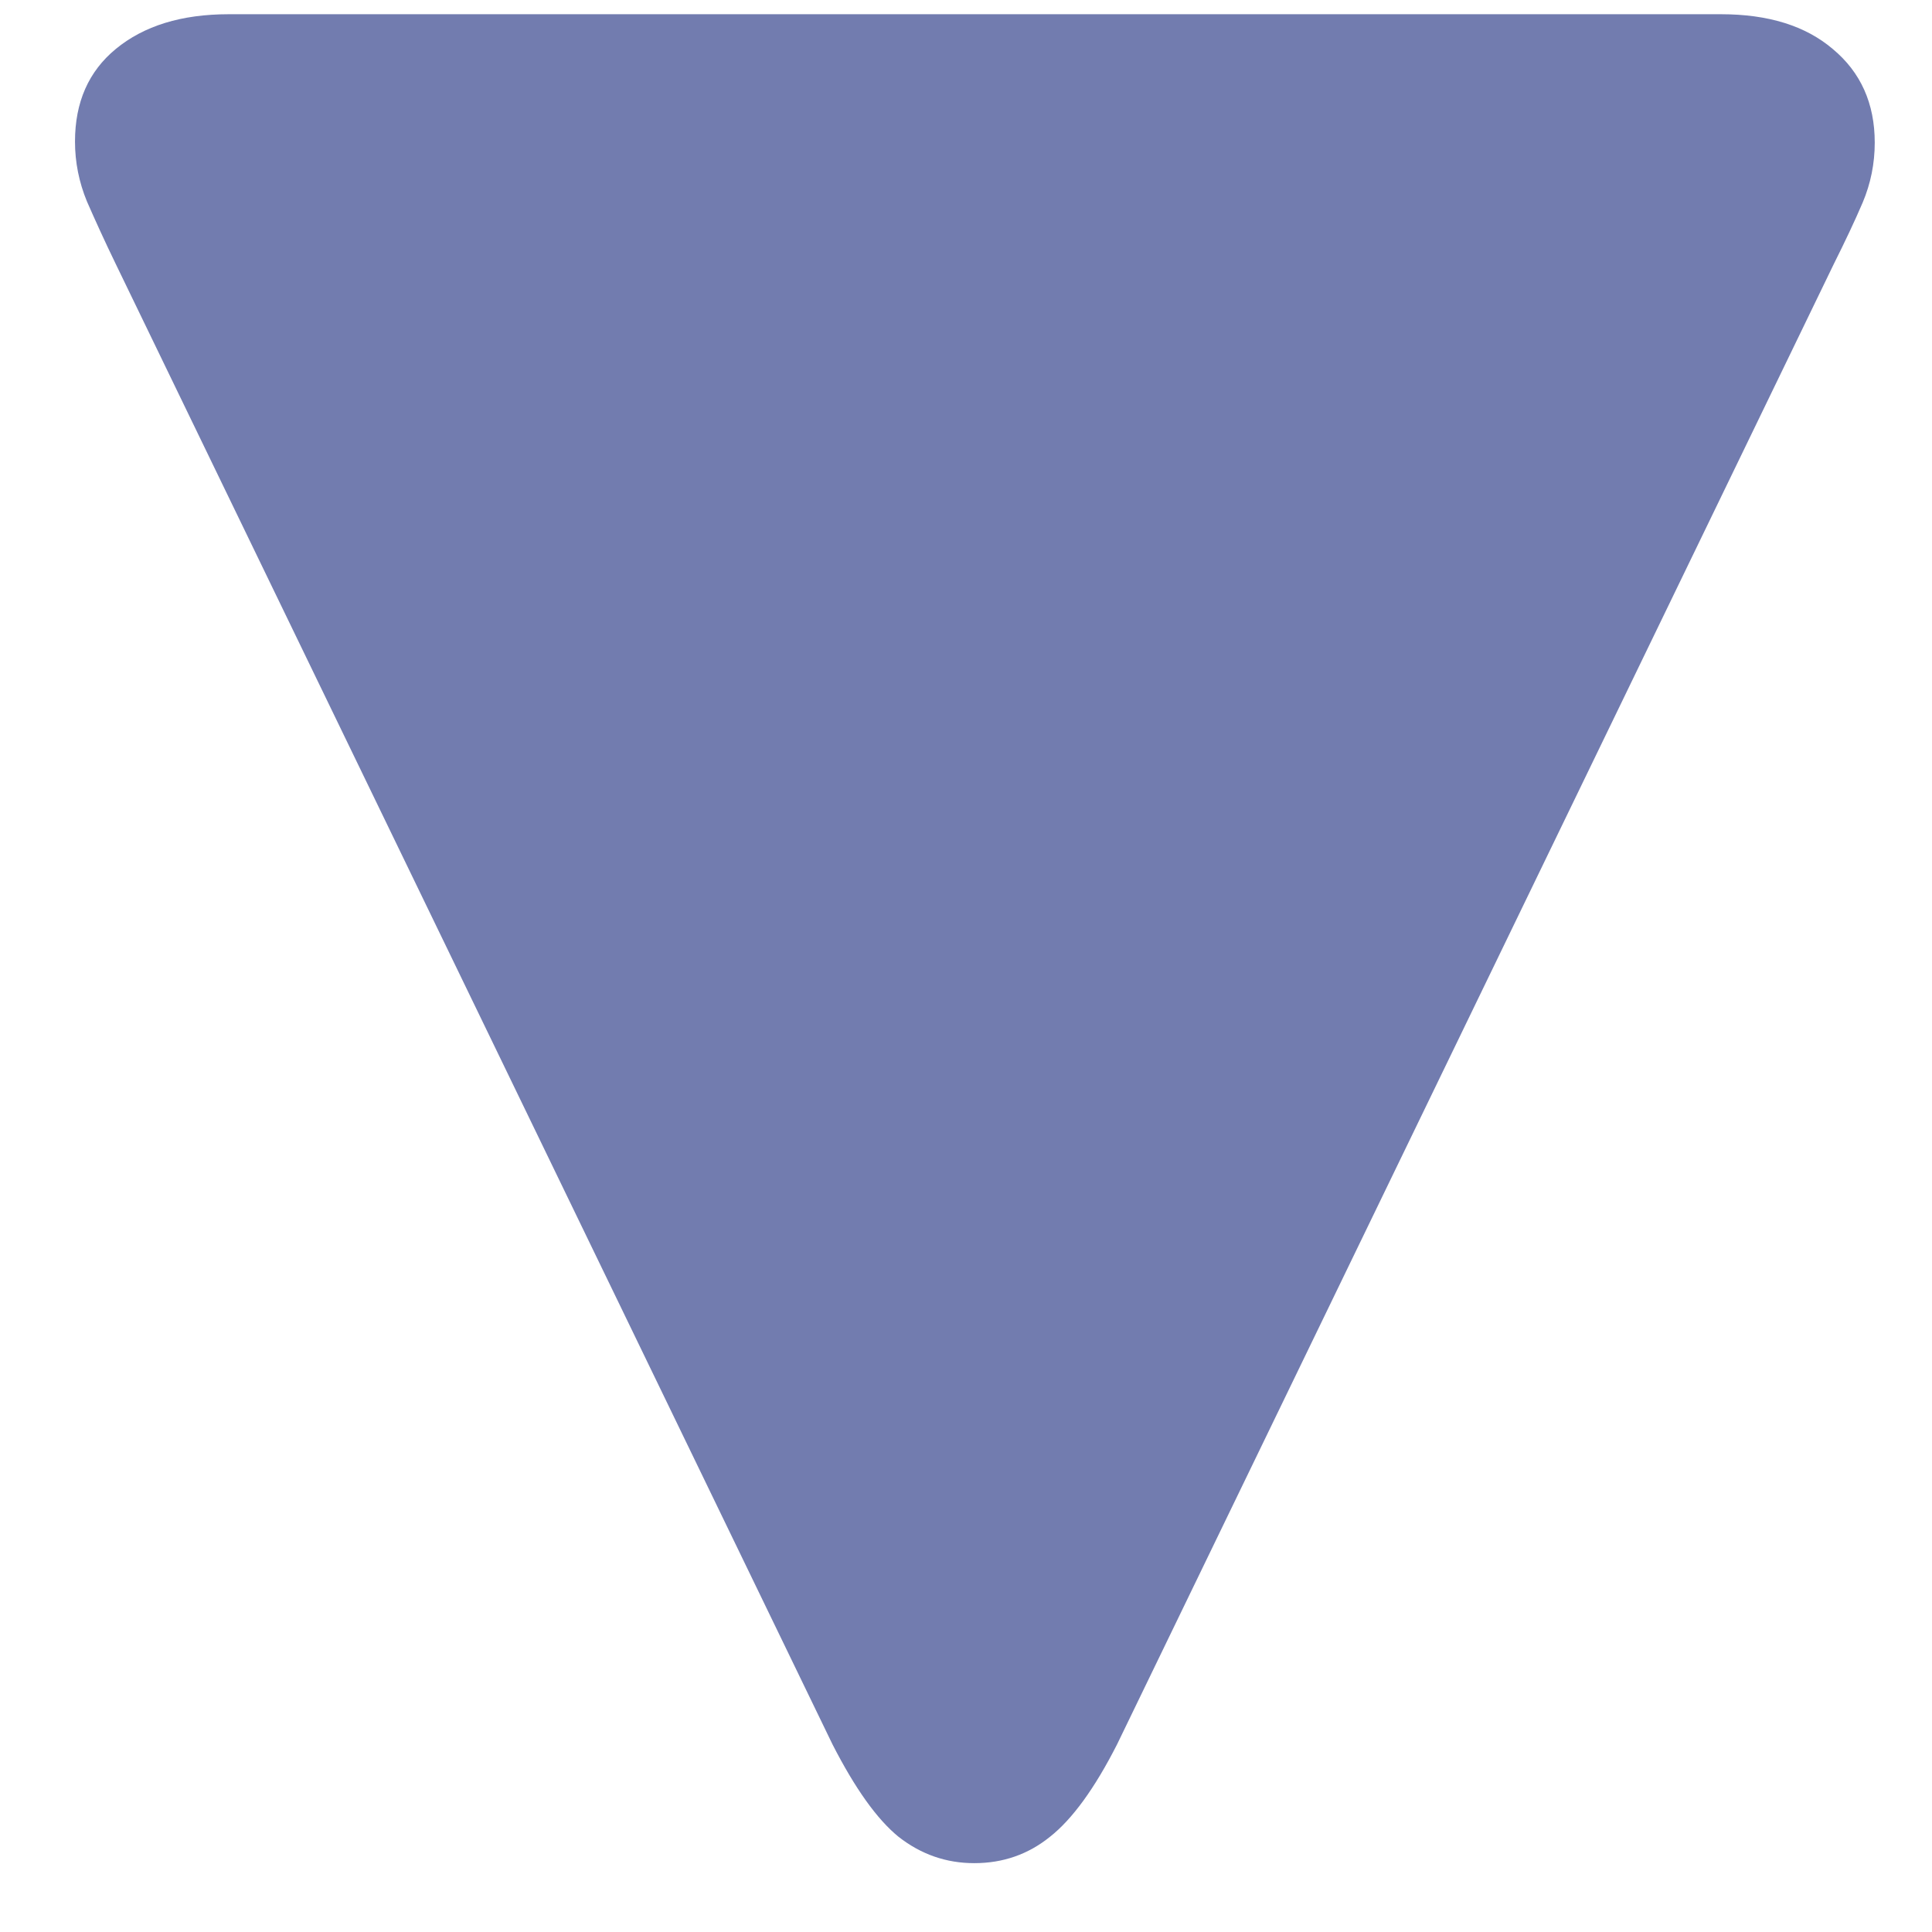
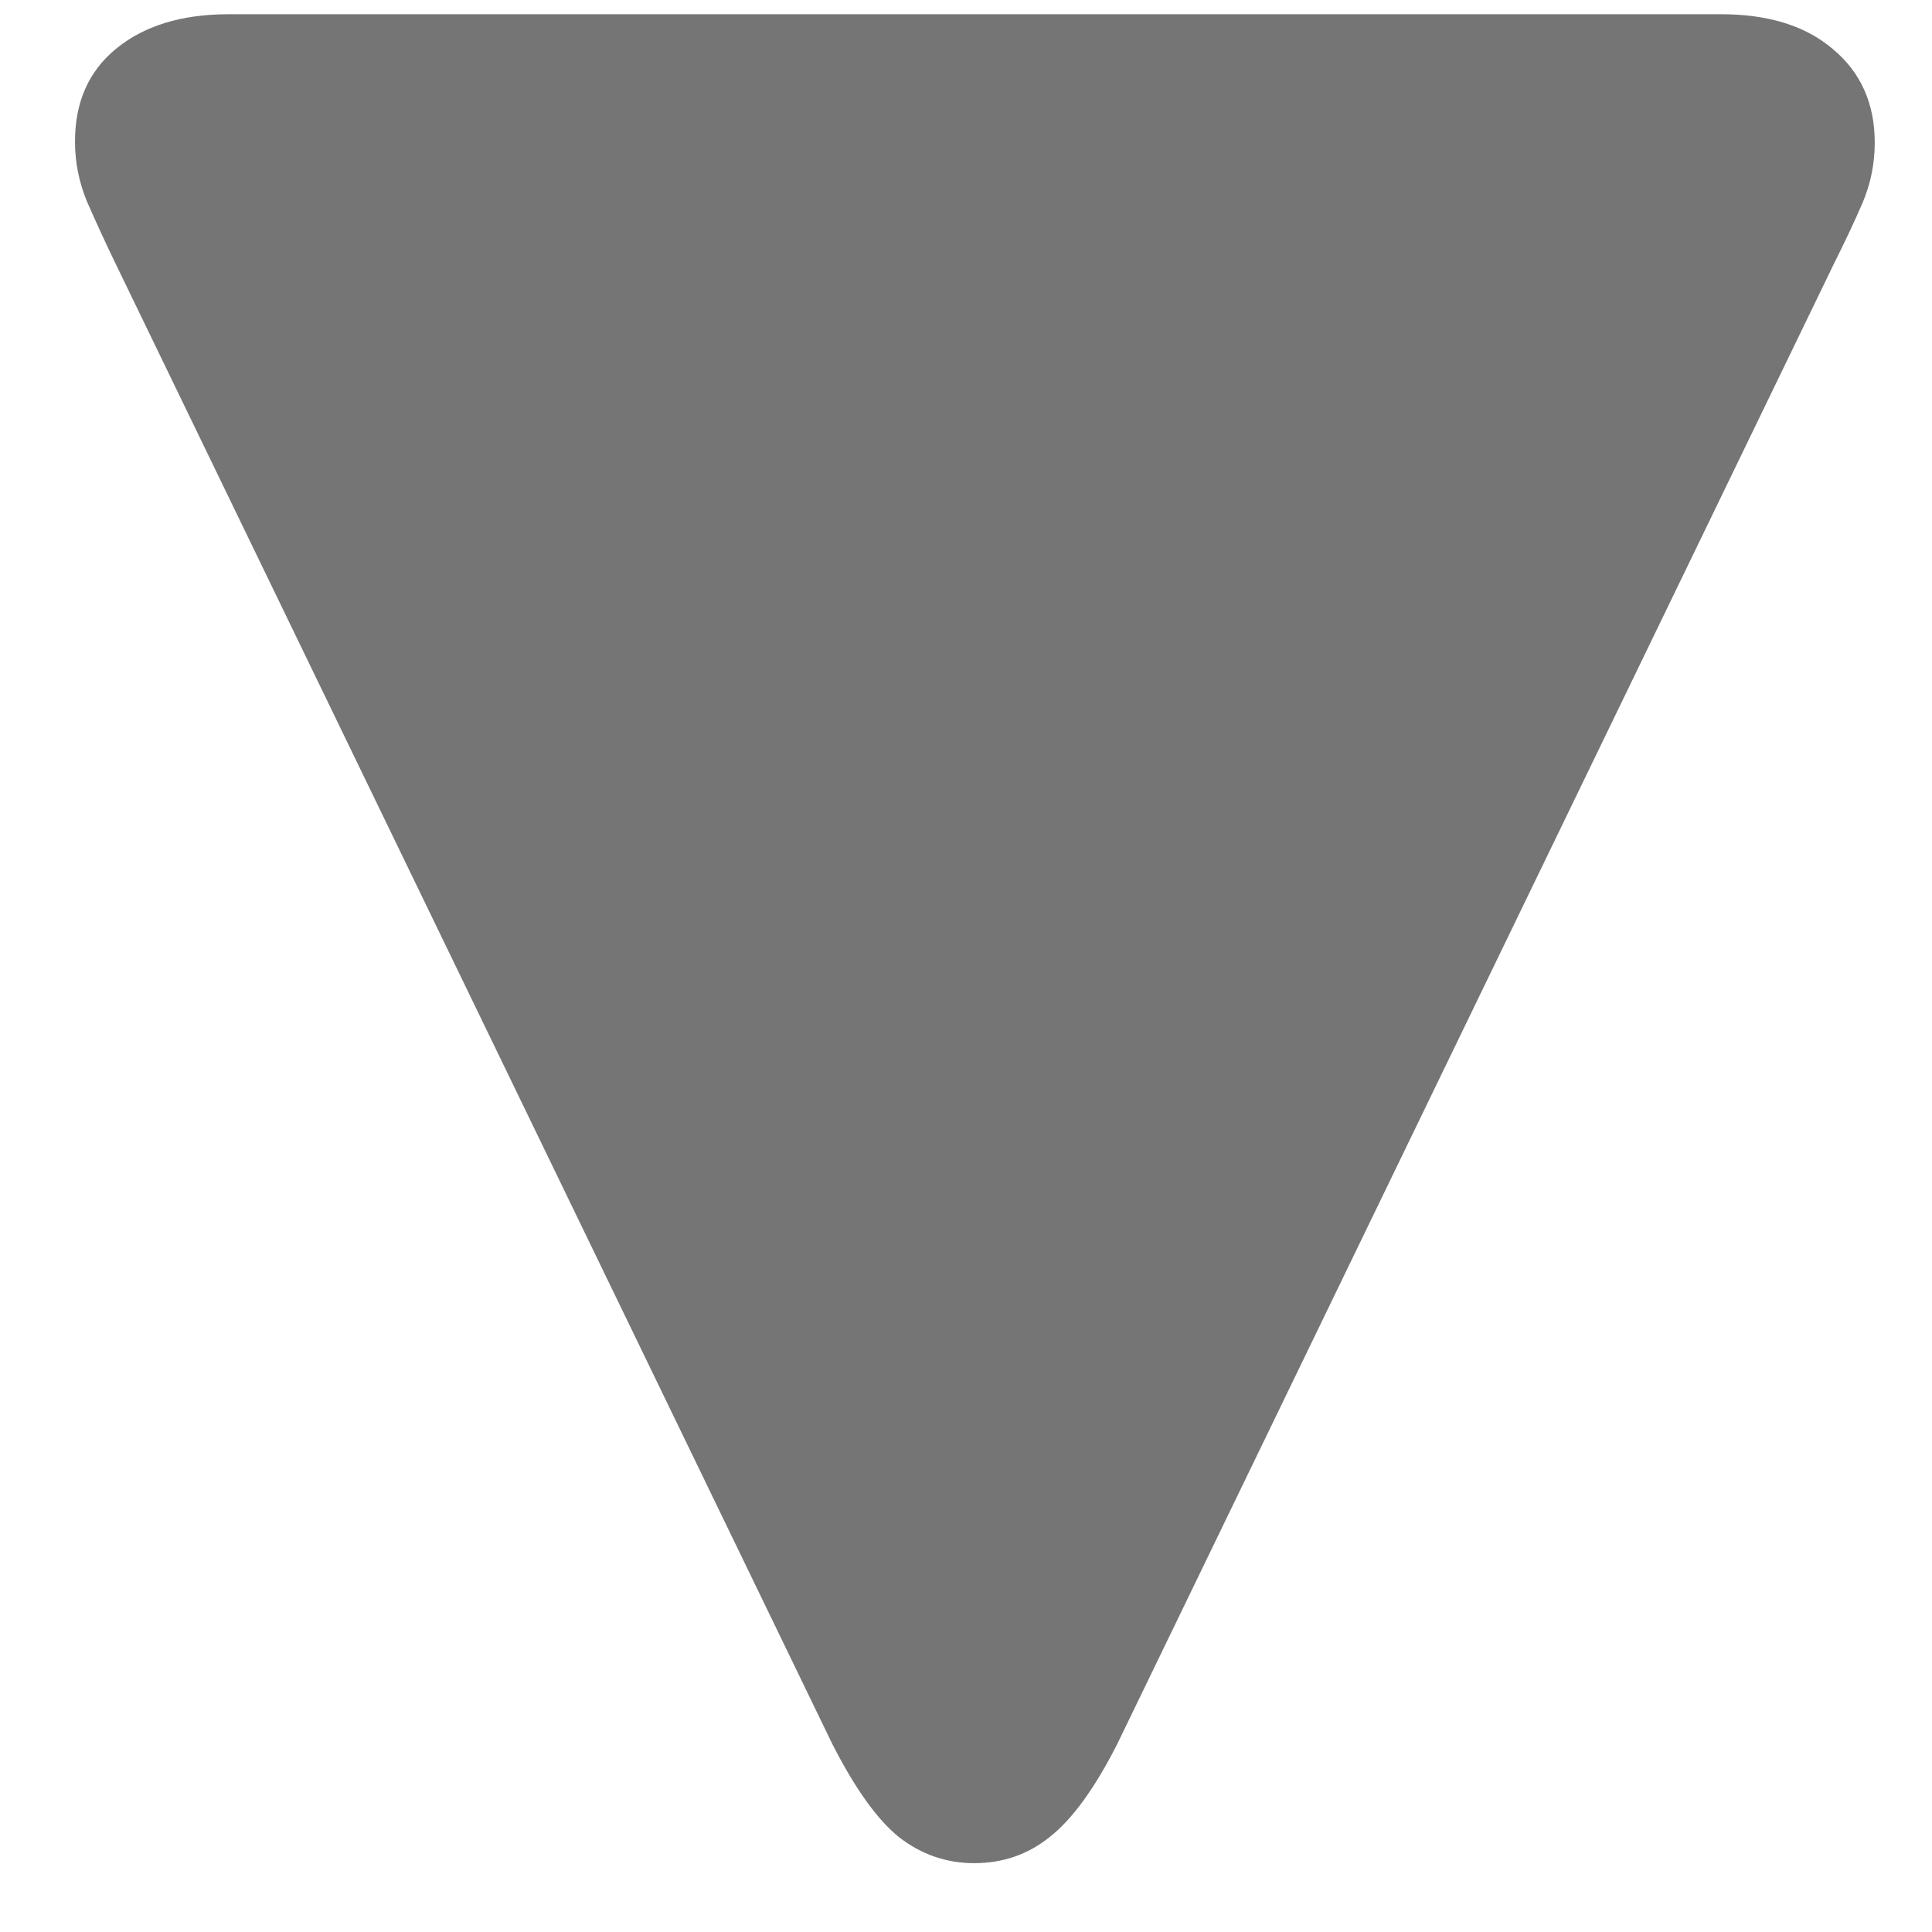
<svg xmlns="http://www.w3.org/2000/svg" width="11" height="11" viewBox="0 0 11 11" fill="none">
-   <path d="M10.674 0.812C10.674 0.589 10.594 0.411 10.435 0.279C10.28 0.147 10.068 0.081 9.799 0.081H1.302C1.033 0.081 0.819 0.147 0.659 0.279C0.504 0.407 0.427 0.582 0.427 0.806C0.427 0.924 0.45 1.038 0.495 1.147C0.541 1.252 0.595 1.371 0.659 1.503L4.74 9.932C4.868 10.182 4.993 10.358 5.116 10.458C5.244 10.558 5.387 10.608 5.547 10.608C5.711 10.608 5.854 10.558 5.978 10.458C6.105 10.358 6.233 10.182 6.36 9.932L10.441 1.503C10.505 1.375 10.56 1.259 10.605 1.154C10.651 1.045 10.674 0.931 10.674 0.812Z" fill="#727CAF" />
+   <path d="M10.674 0.812C10.674 0.589 10.594 0.411 10.435 0.279C10.28 0.147 10.068 0.081 9.799 0.081H1.302C1.033 0.081 0.819 0.147 0.659 0.279C0.504 0.407 0.427 0.582 0.427 0.806C0.427 0.924 0.45 1.038 0.495 1.147C0.541 1.252 0.595 1.371 0.659 1.503L4.74 9.932C4.868 10.182 4.993 10.358 5.116 10.458C5.244 10.558 5.387 10.608 5.547 10.608C5.711 10.608 5.854 10.558 5.978 10.458C6.105 10.358 6.233 10.182 6.36 9.932L10.441 1.503C10.505 1.375 10.56 1.259 10.605 1.154C10.651 1.045 10.674 0.931 10.674 0.812Z" fill="#757575" />
</svg>
